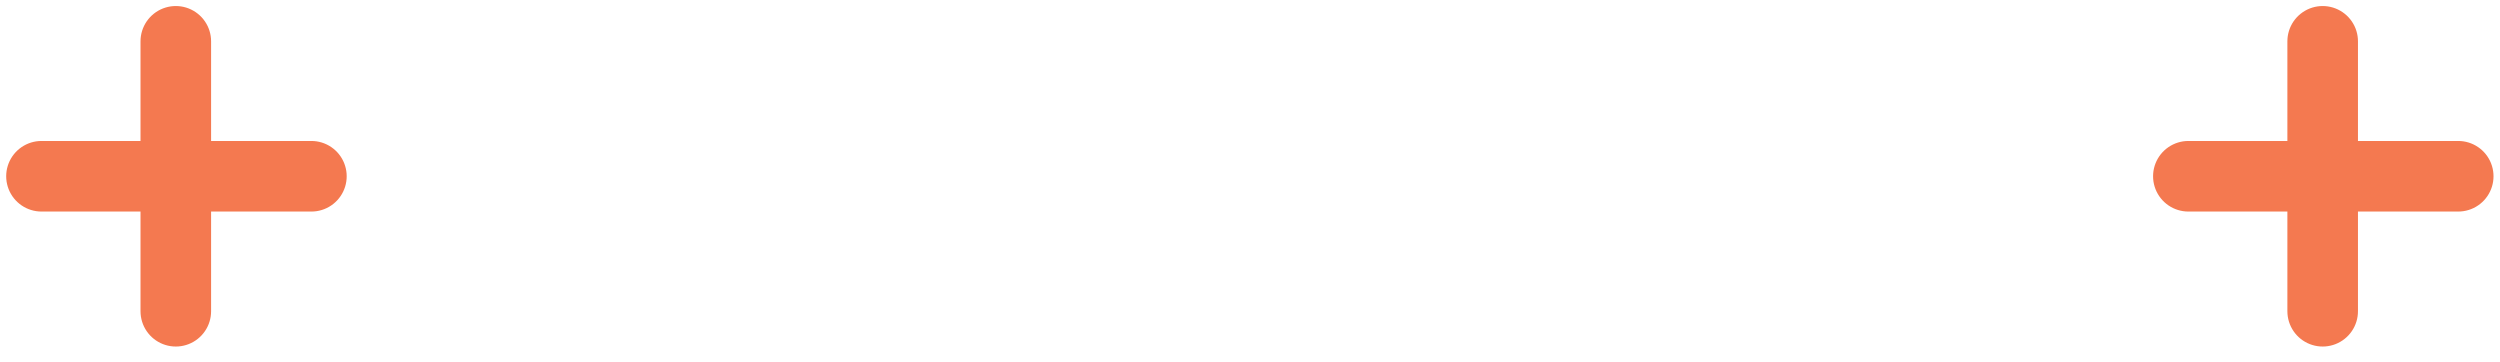
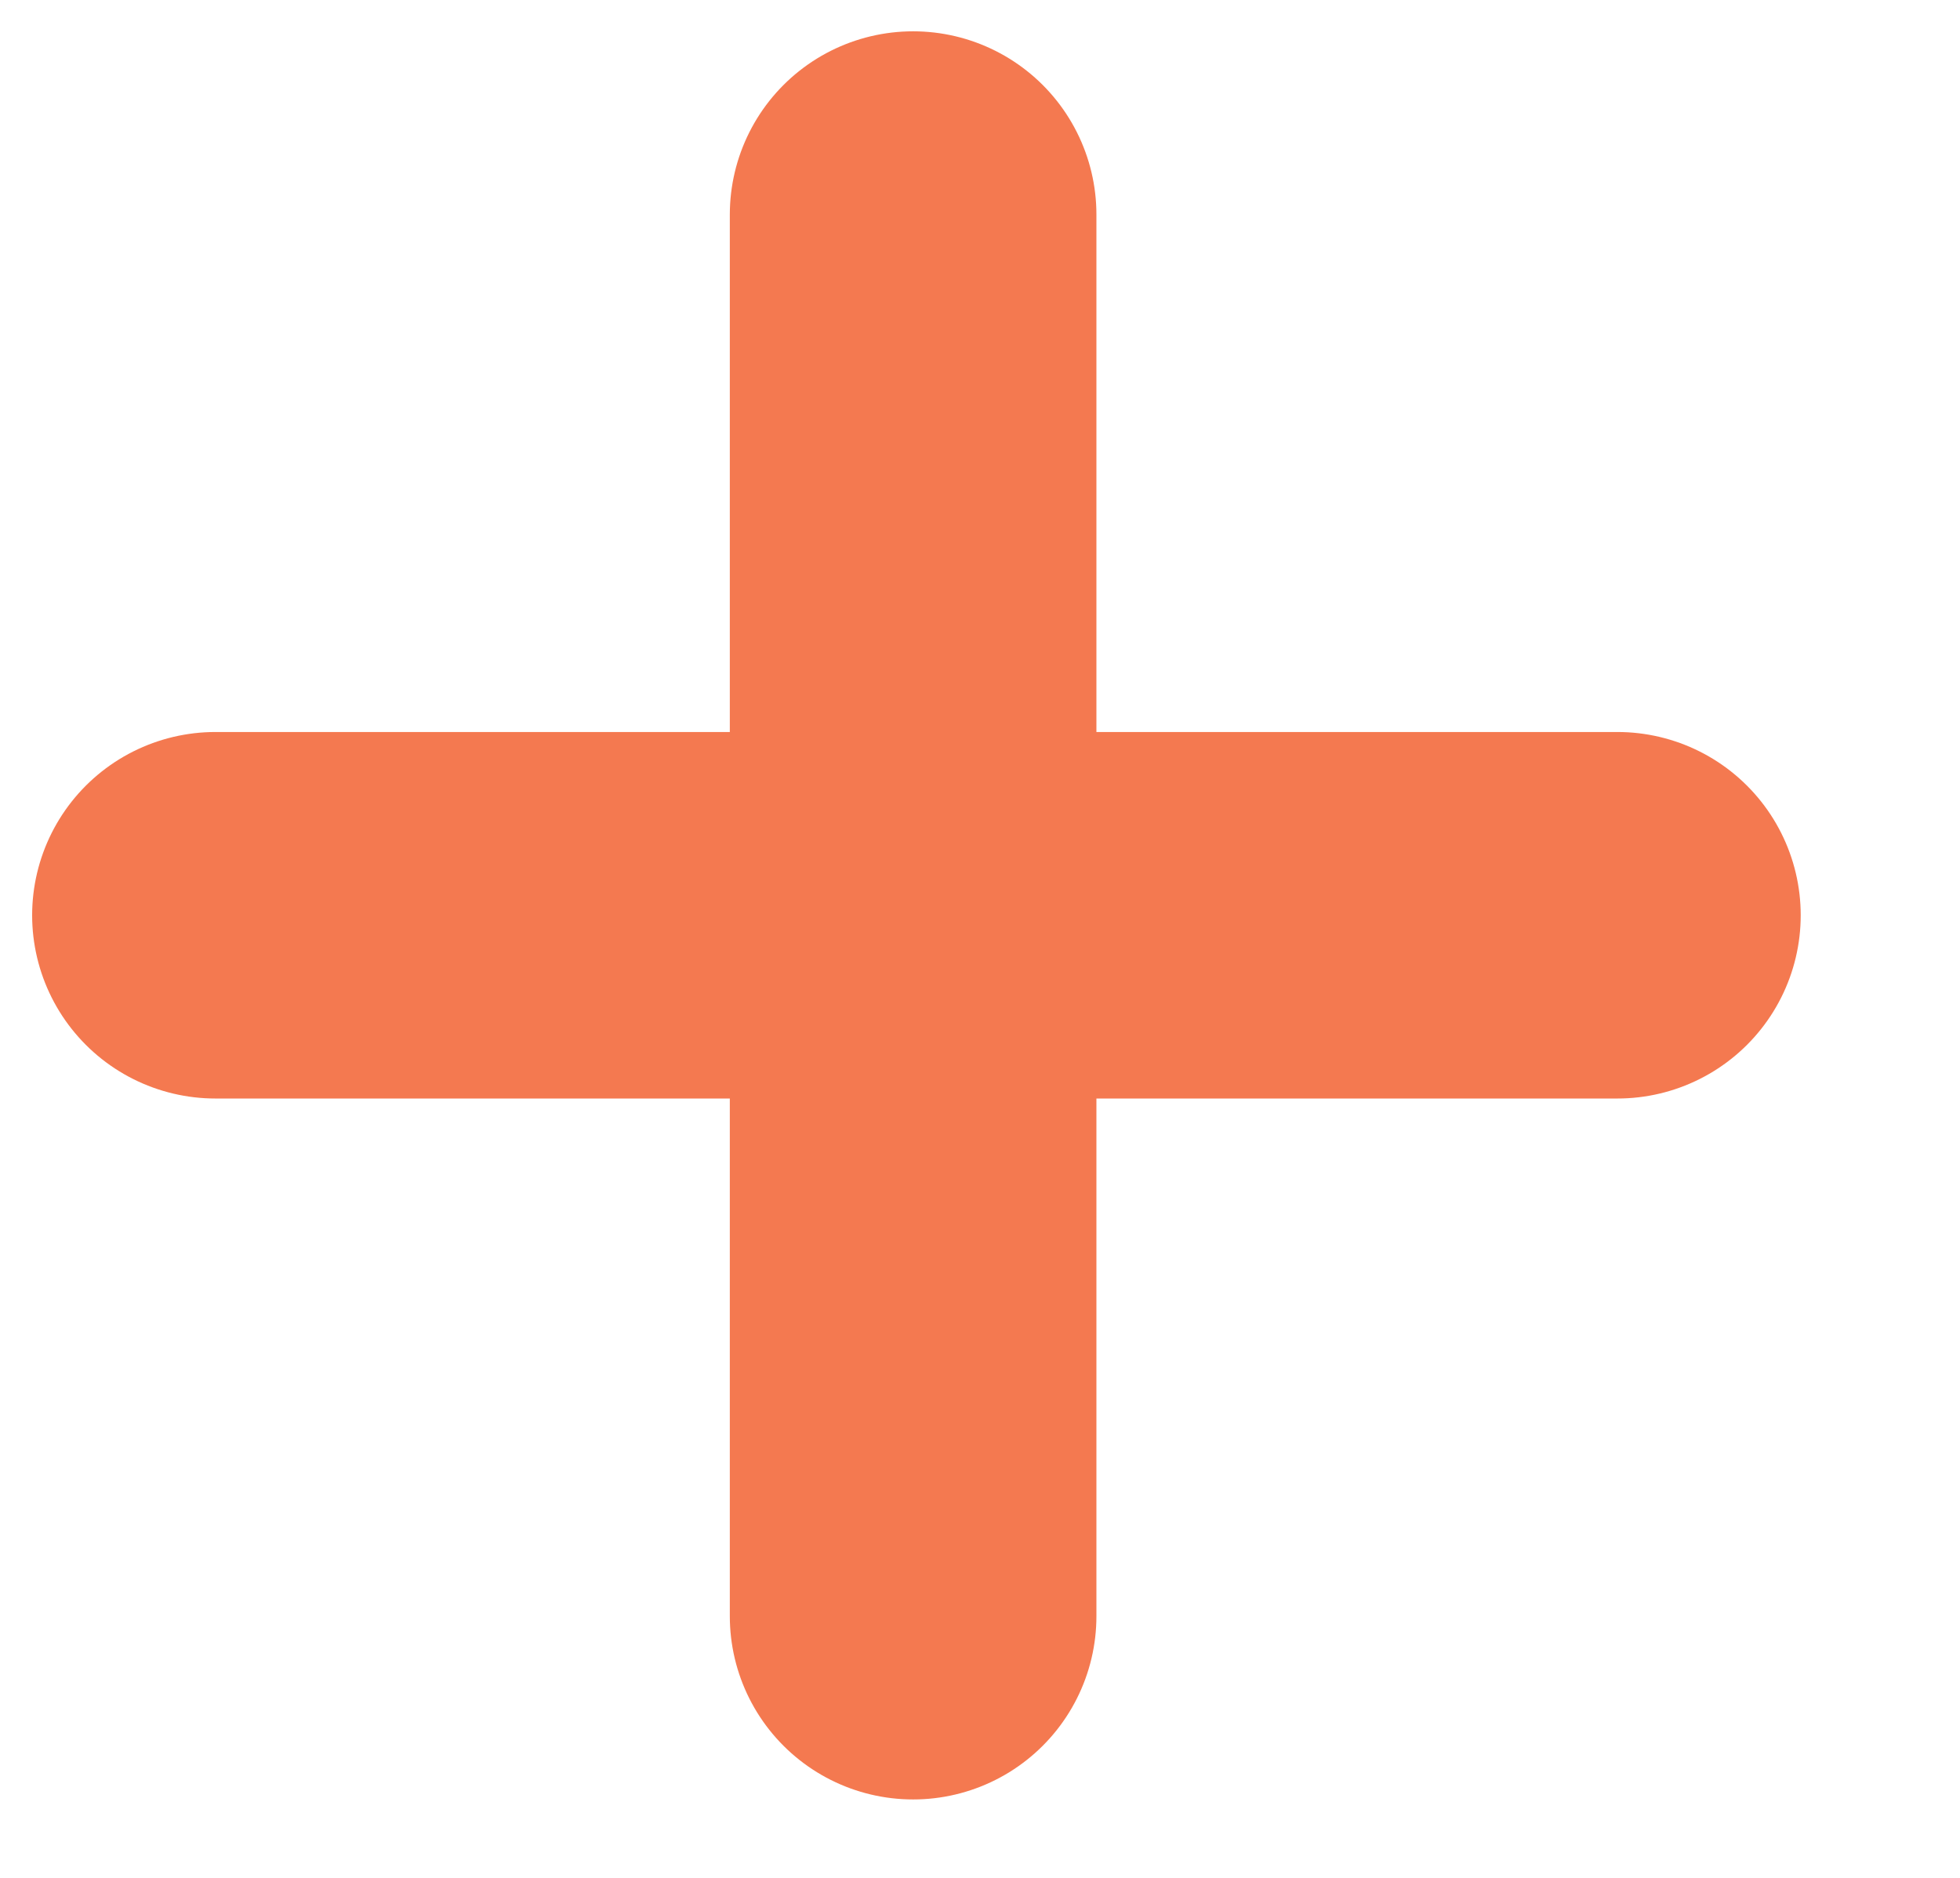
- <svg xmlns="http://www.w3.org/2000/svg" width="159" height="23" viewBox="0 0 159 23" fill="none">
-   <path d="M2.638 11.21H19.805M11.181 2.628V19.795M139.18 11.21H156.343M147.722 2.628V19.795" stroke="#F47950" stroke-width="4.489" stroke-linecap="round" />
+ <svg xmlns="http://www.w3.org/2000/svg" width="24" height="23" viewBox="0 0 24 23" fill="none">
+   <path d="M2.638 11.21H19.805M11.181 2.628V19.795" stroke="#F47950" stroke-width="4.489" stroke-linecap="round" />
</svg>
